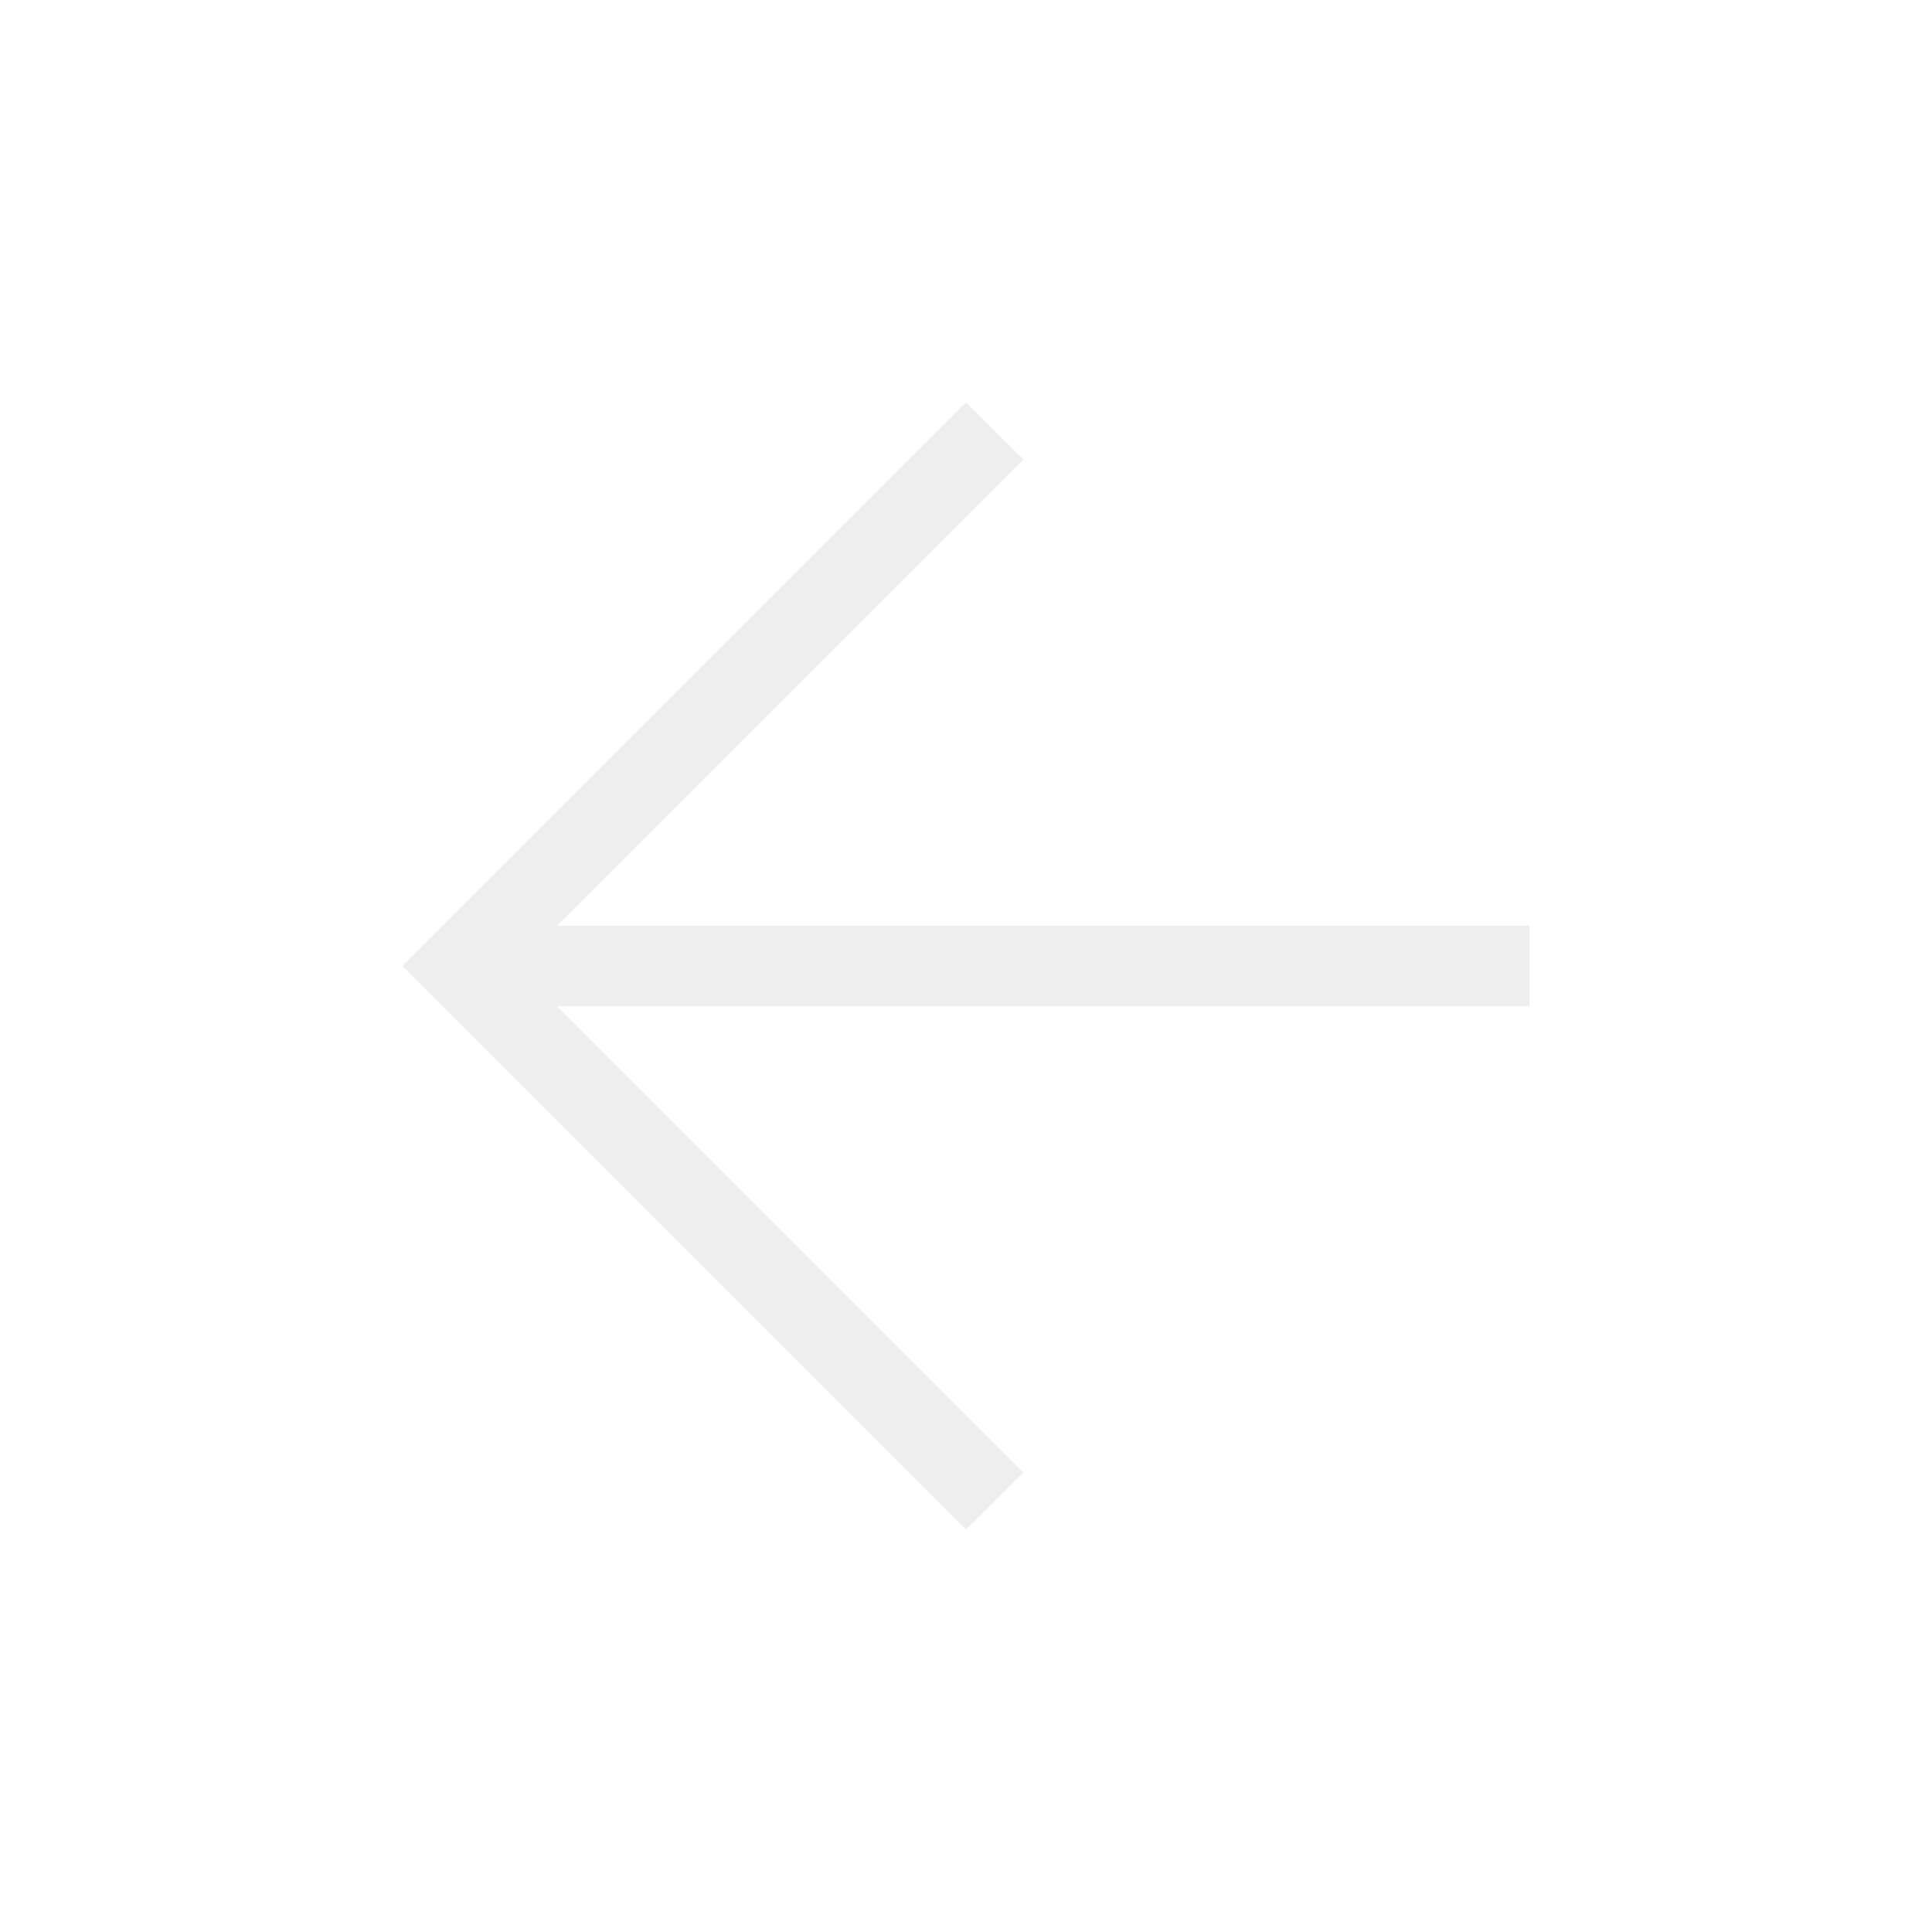
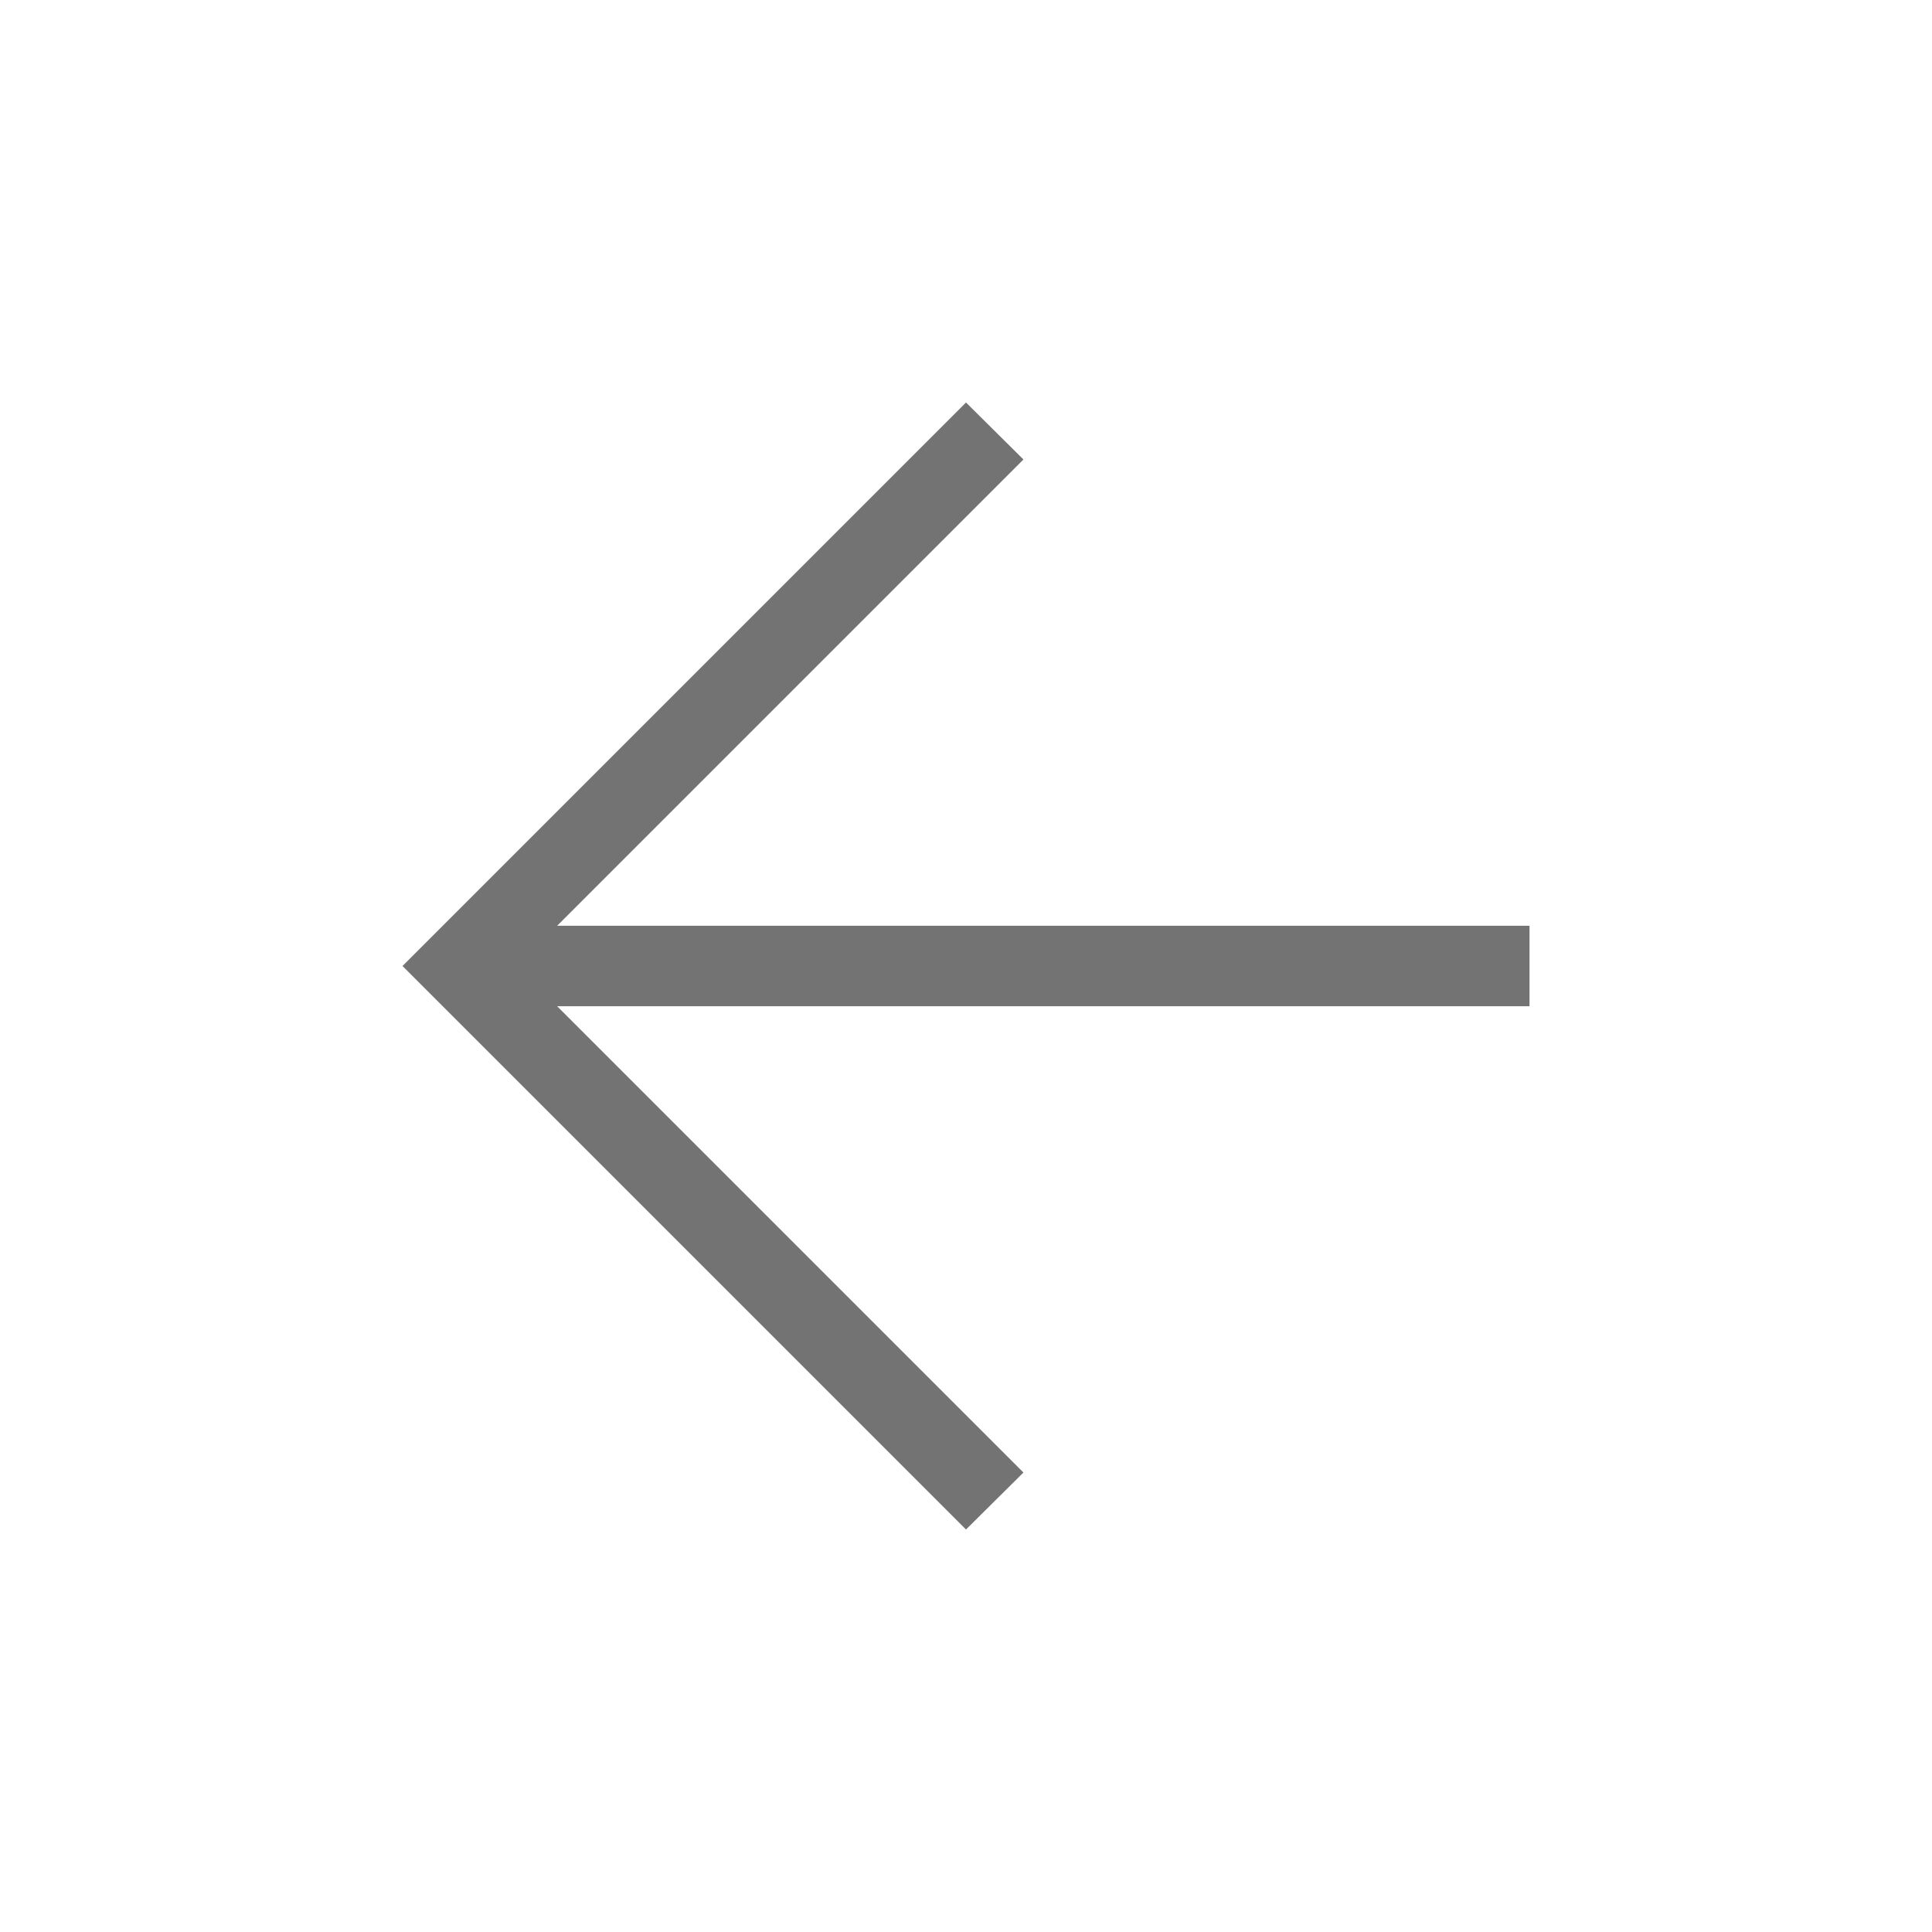
- <svg xmlns="http://www.w3.org/2000/svg" height="24" viewBox="0 -960 960 960" width="24" fill="#eee">
+ <svg xmlns="http://www.w3.org/2000/svg" height="24" viewBox="0 -960 960 960" width="24" fill="rgb(115 115 115)">
  <path d="m276.846-460 231.693 231.692L480-200 200-480l280-280 28.539 28.308L276.846-500H760v40H276.846Z" />
</svg>
